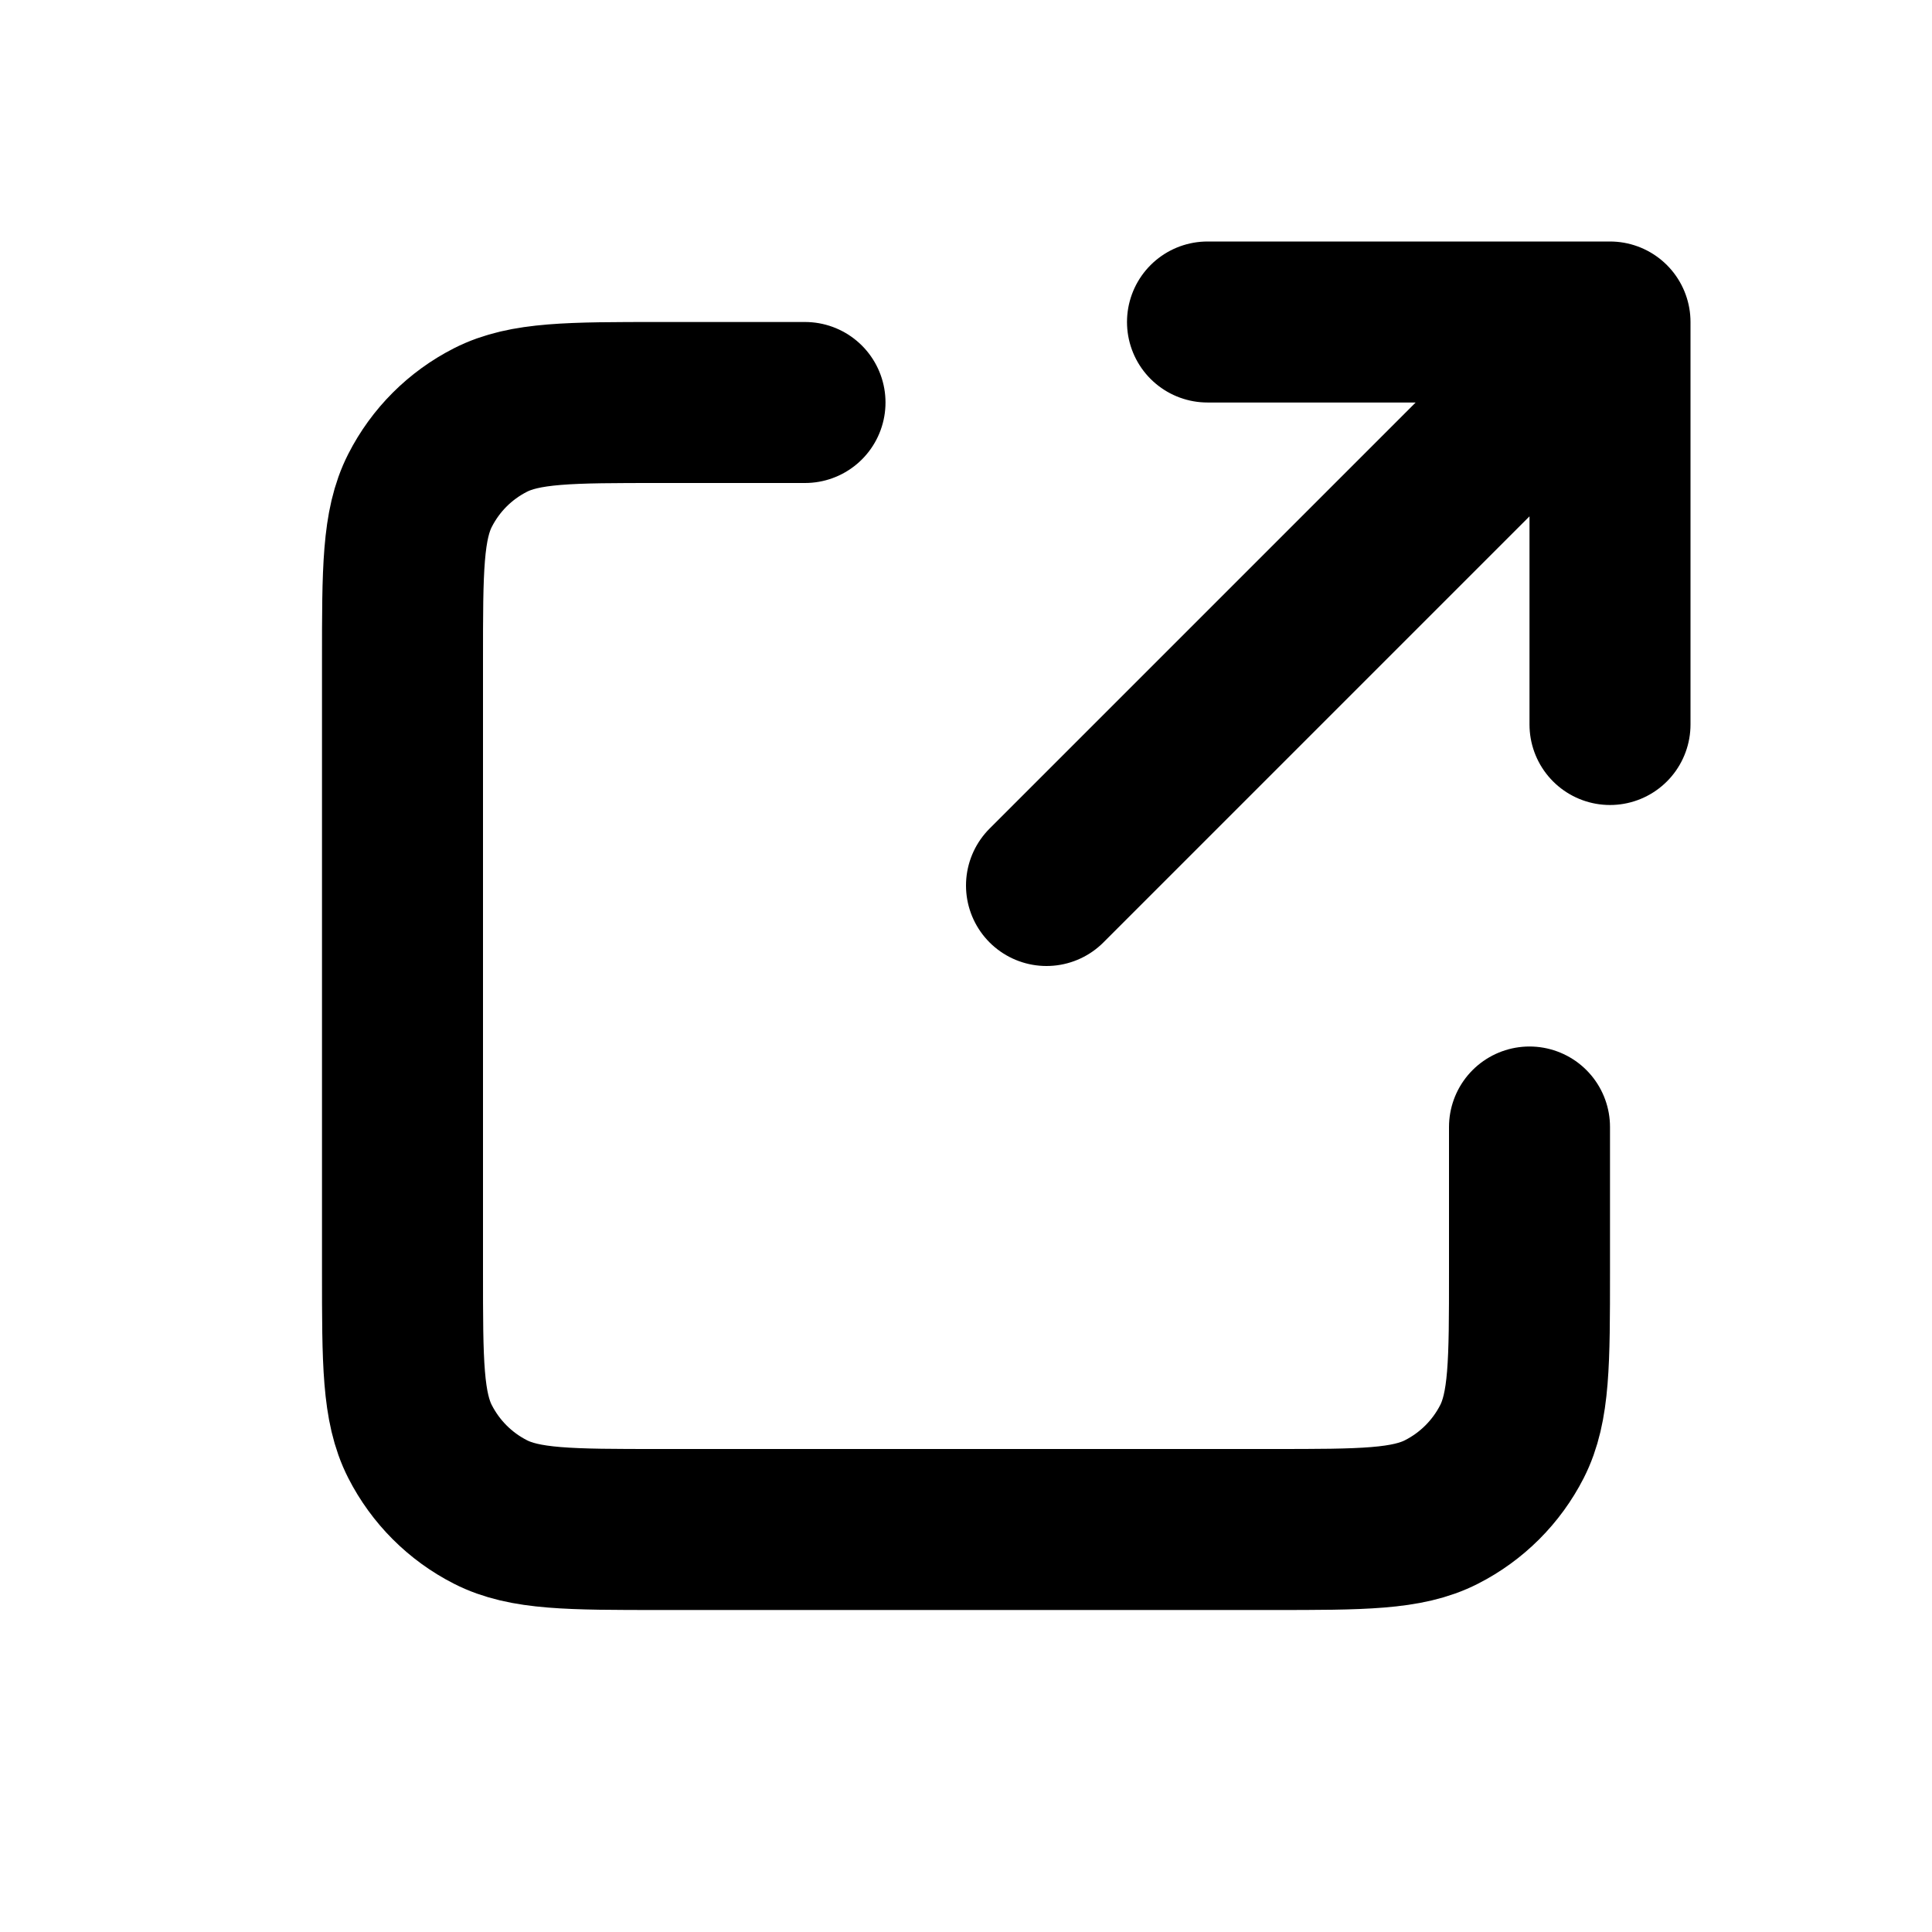
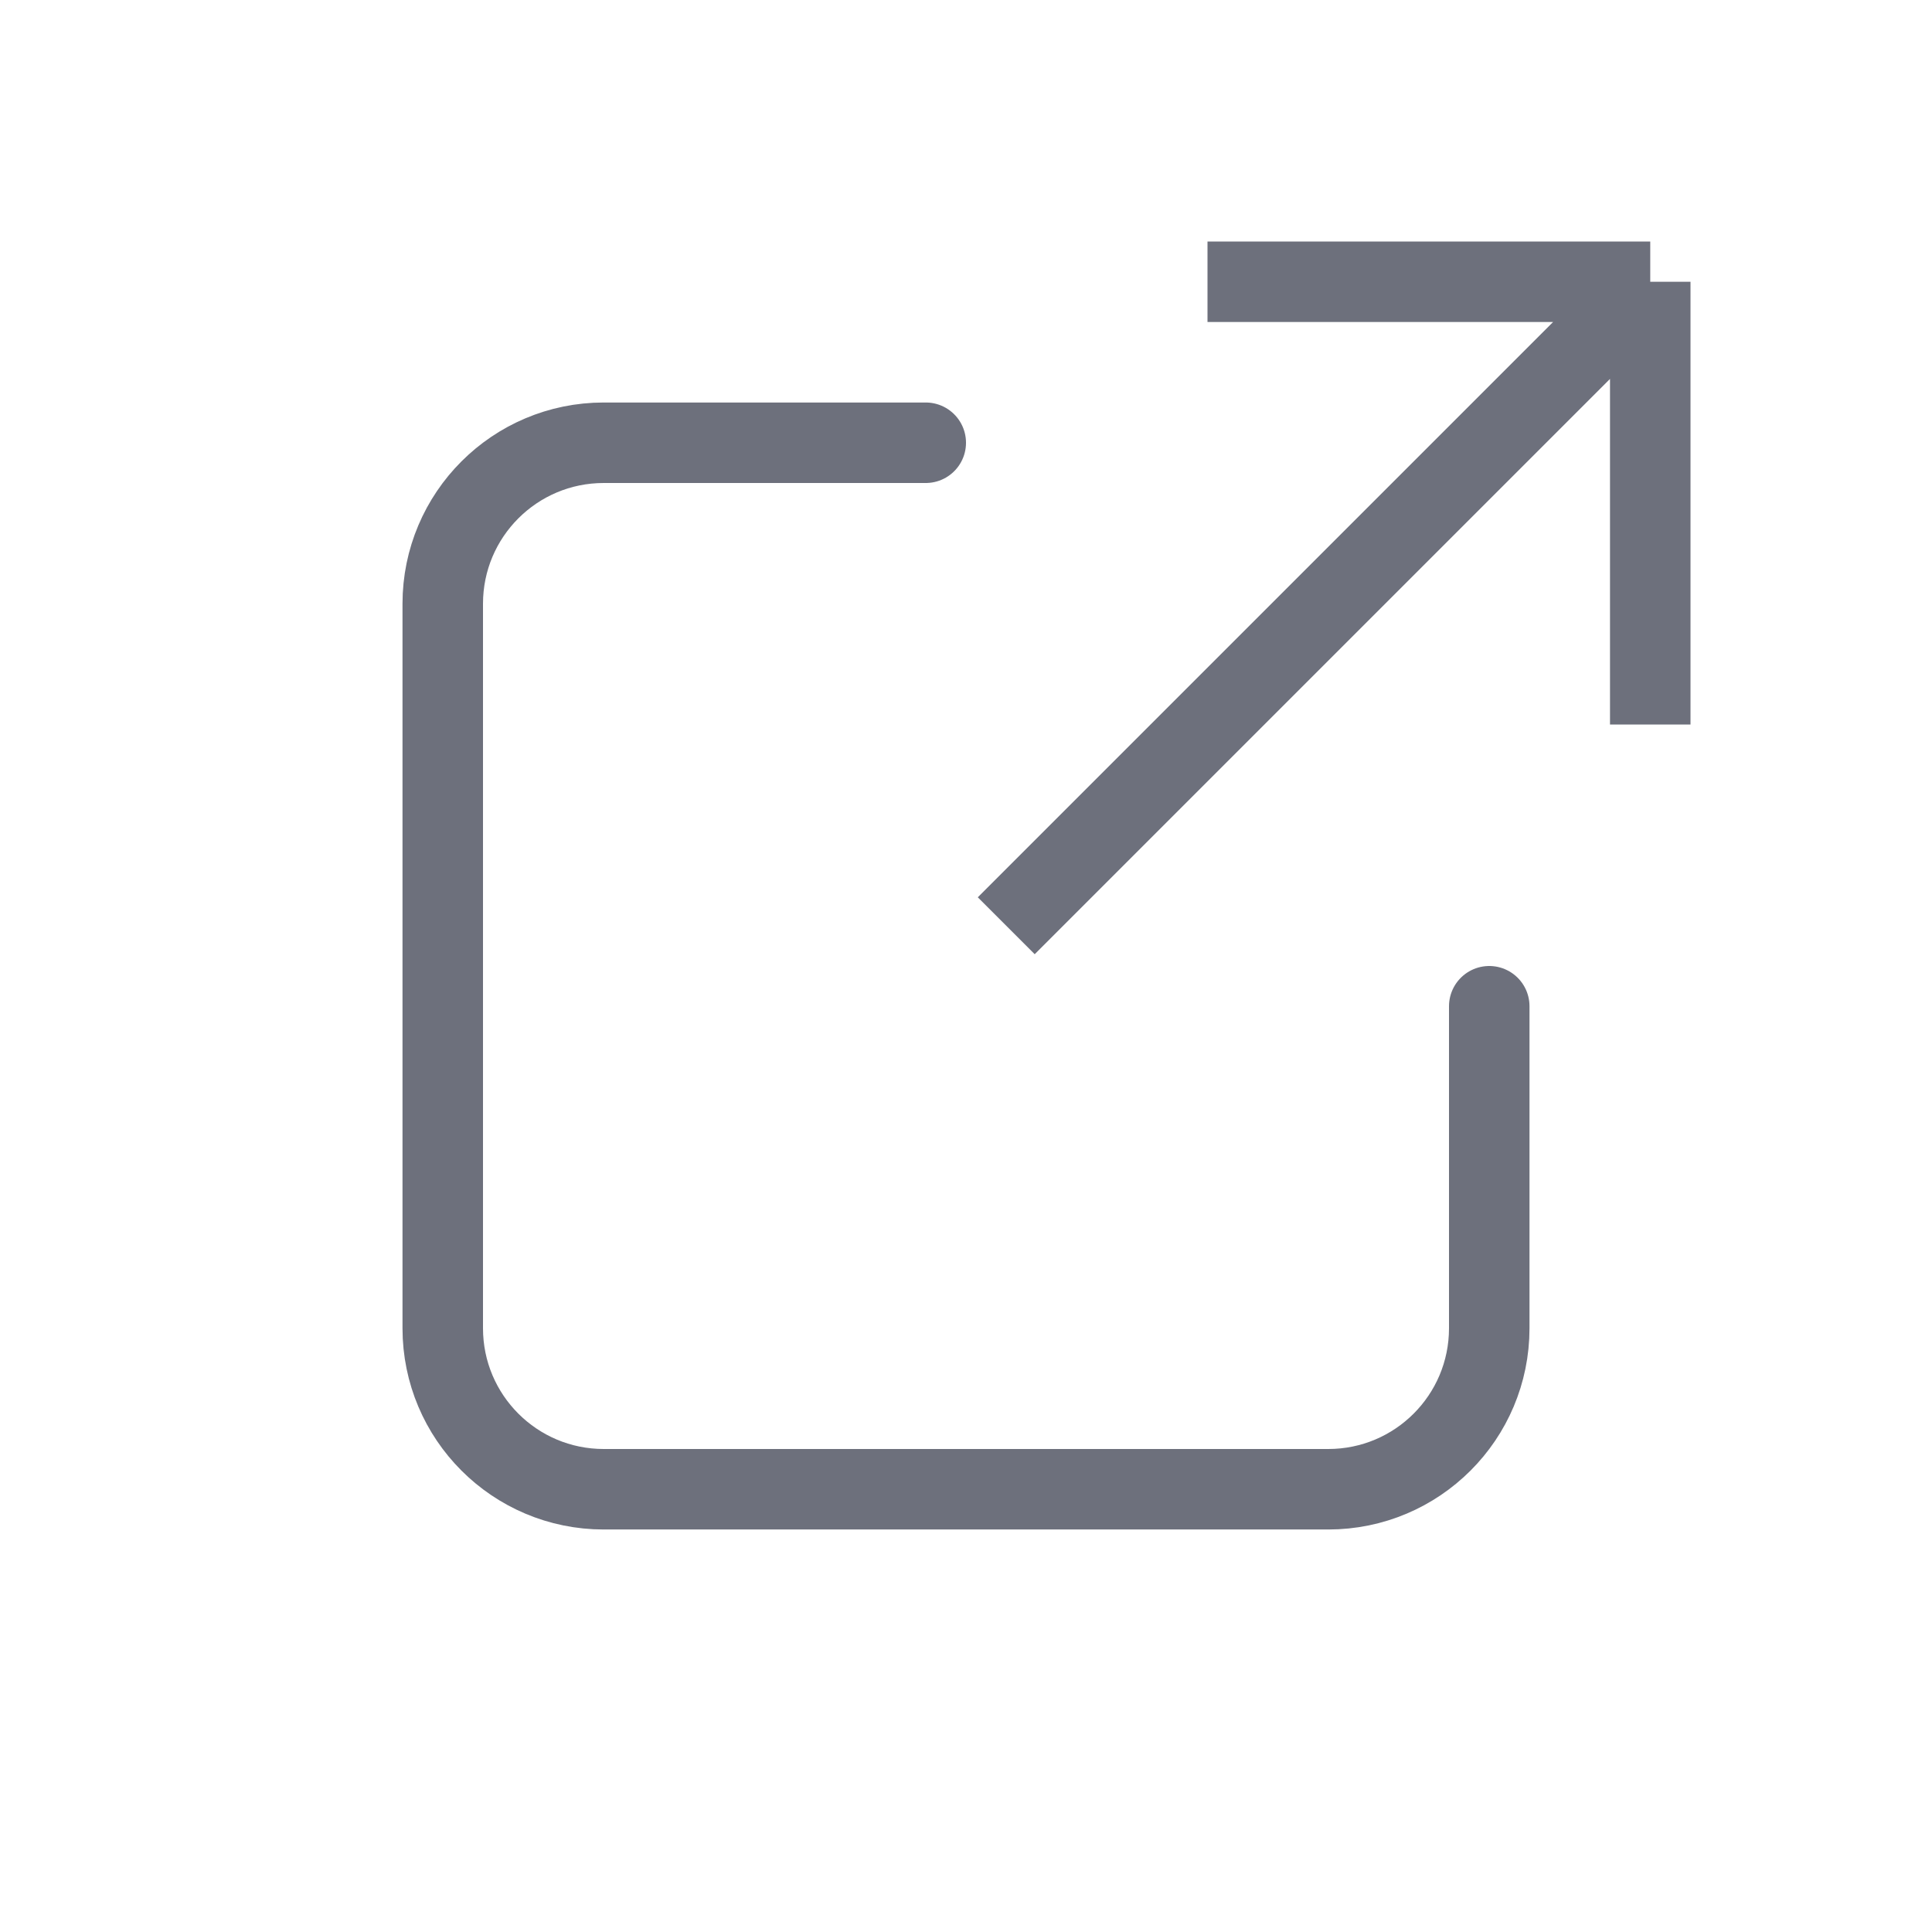
<svg xmlns="http://www.w3.org/2000/svg" viewBox="0 0 24 24" fill="none">
  <g id="SVGRepo_bgCarrier" stroke-width="0" />
  <g id="SVGRepo_tracerCarrier" stroke-linecap="round" stroke-linejoin="round" />
  <g id="SVGRepo_iconCarrier">
-     <g id="Interface / External_Link">
-       <path id="Vector" d="M10 5H8.2C7.08 5 6.52 5 6.092 5.218C5.715 5.41 5.41 5.715 5.218 6.092C5 6.52 5 7.08 5 8.2V15.8C5 16.92 5 17.48 5.218 17.908C5.41 18.284 5.715 18.59 6.092 18.782C6.519 19 7.079 19 8.197 19H15.803C16.921 19 17.48 19 17.907 18.782C18.284 18.59 18.59 18.284 18.782 17.908C19 17.48 19 16.921 19 15.803V14M20 9V4M20 4H15M20 4L13 11" stroke="#000000" stroke-width="2" stroke-linecap="round" stroke-linejoin="round" />
-     </g>
+     <path d="M15 3.5H20.5M20.5 3.5V9M20.5 3.5L12.5 11.5" stroke="#6D707C" />
+     <path d="M11.5 5.5H7.5C6.395 5.5 5.5 6.395 5.5 7.5V16.5C5.5 17.605 6.395 18.5 7.5 18.5H16.5C17.605 18.5 18.5 17.605 18.5 16.5V12.5" stroke="#6D707C" stroke-linecap="round" />
  </g>
</svg>
